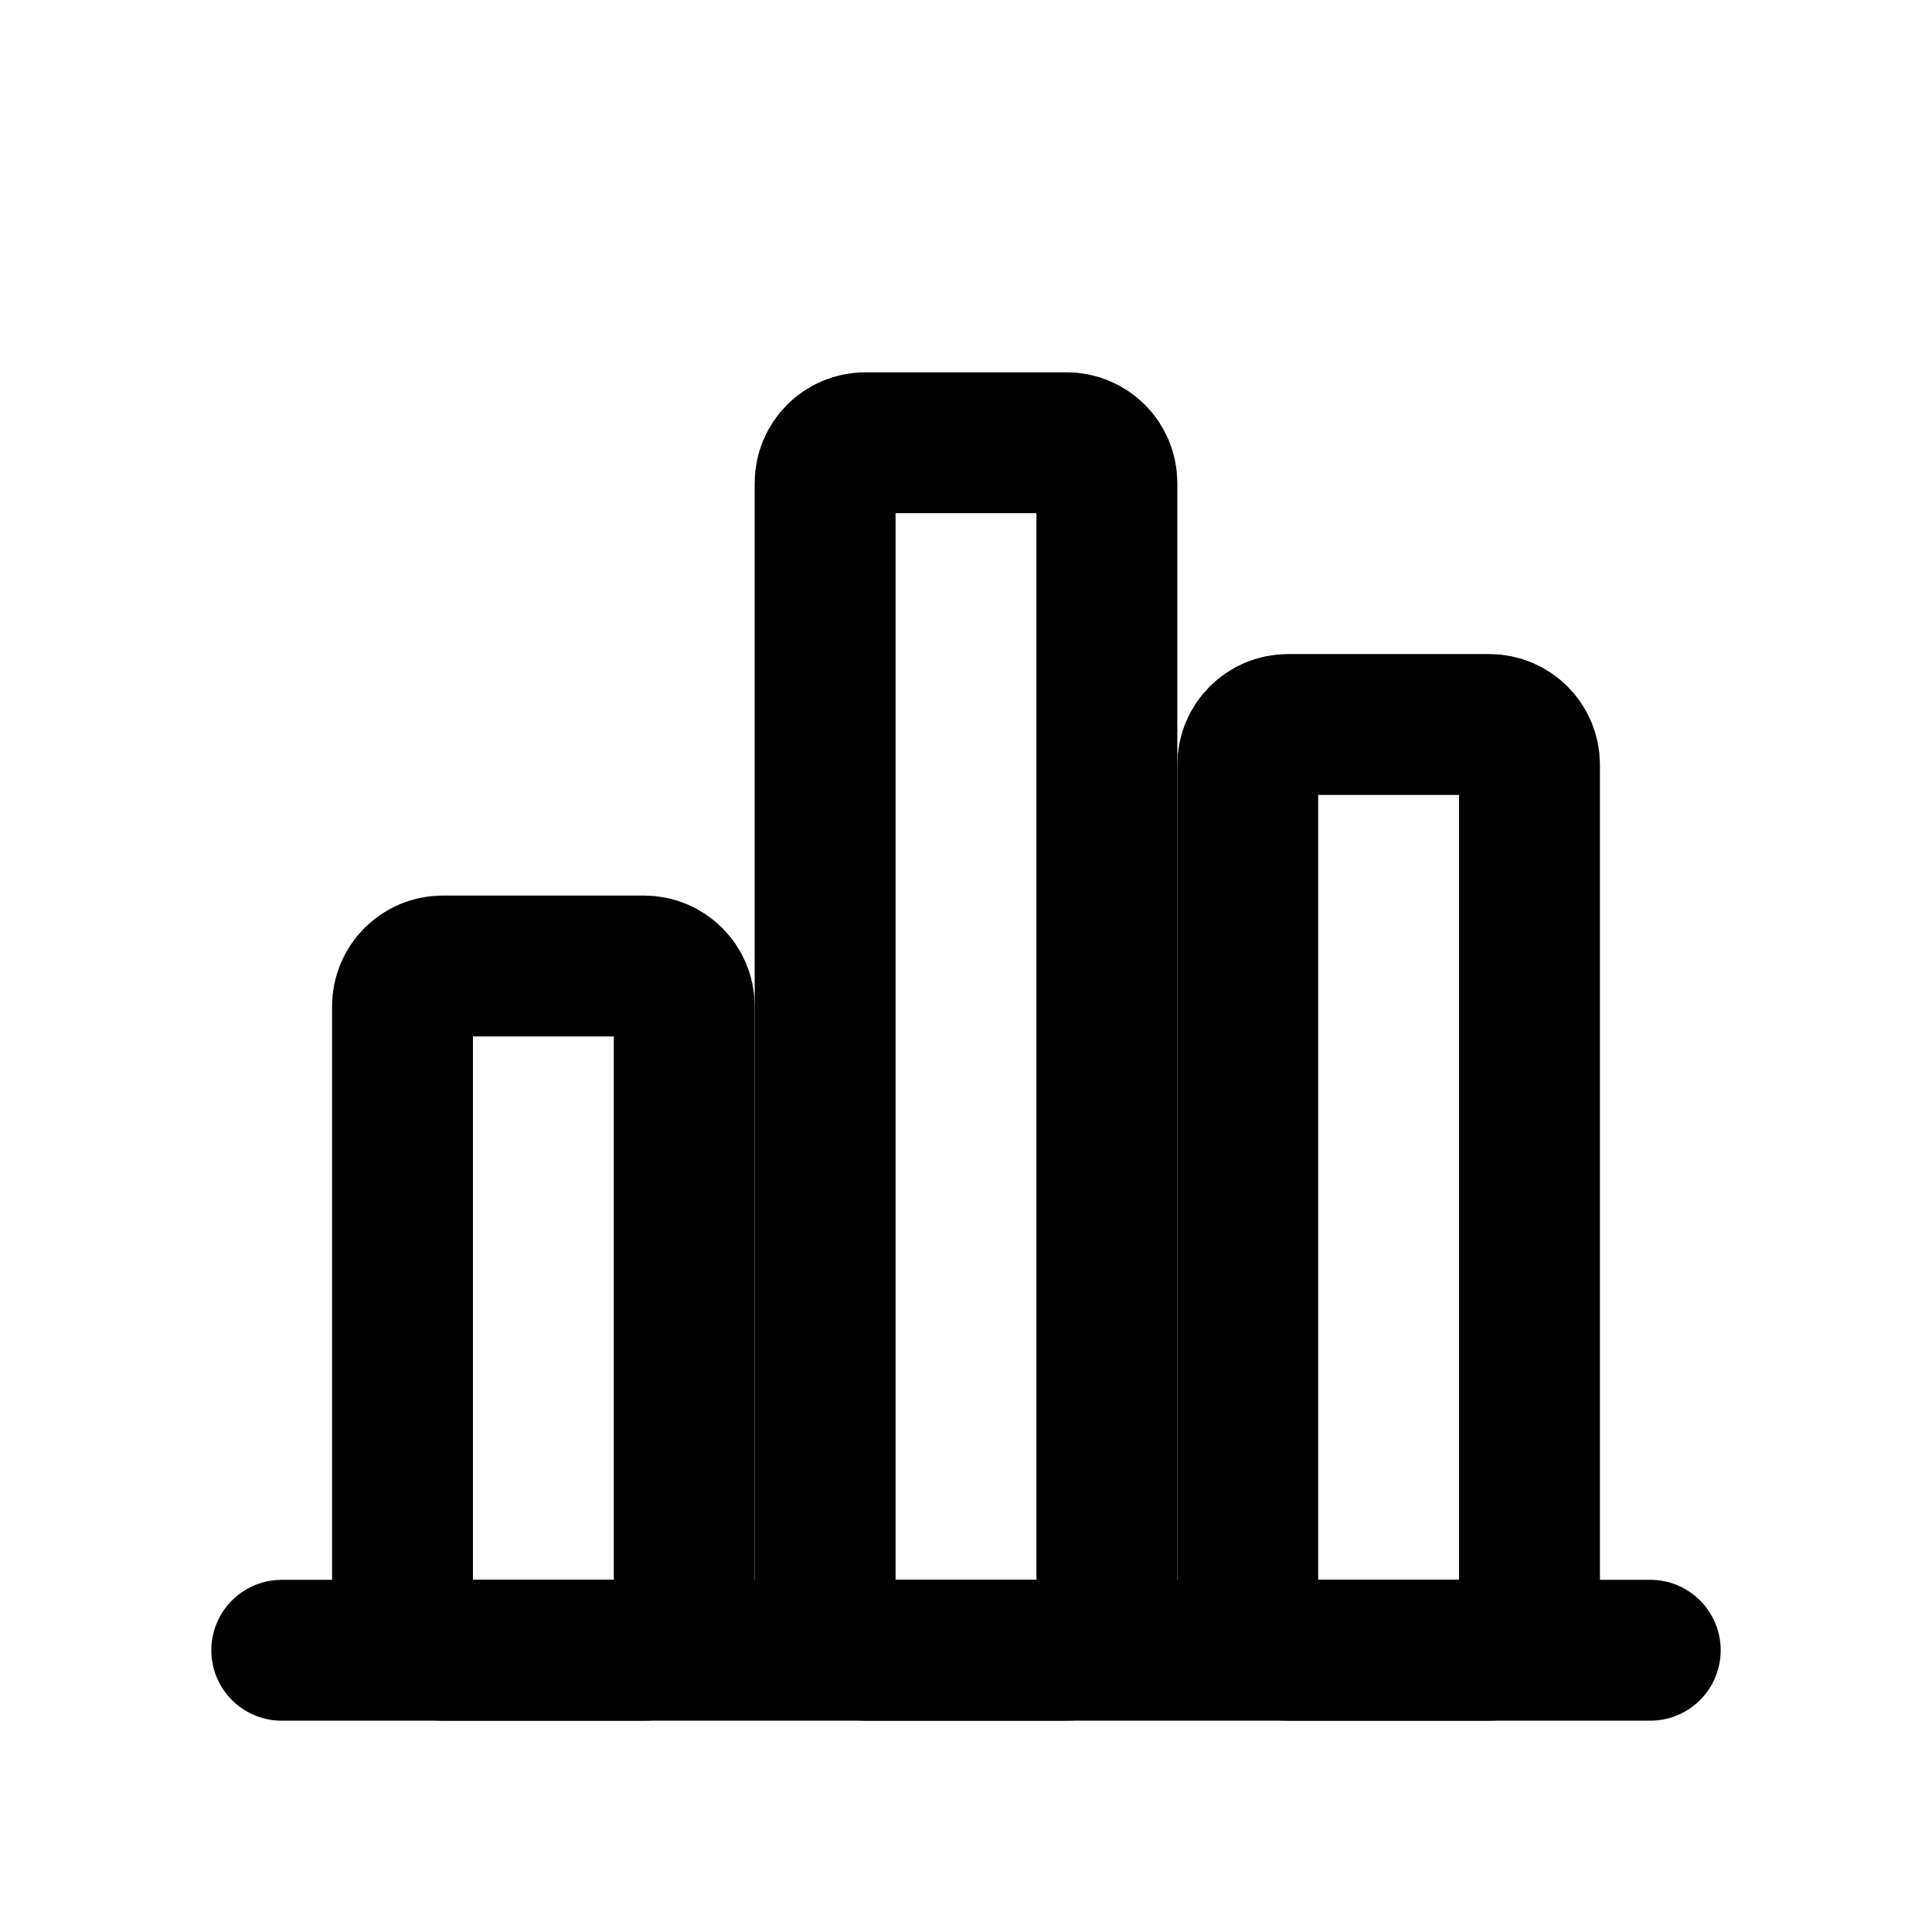
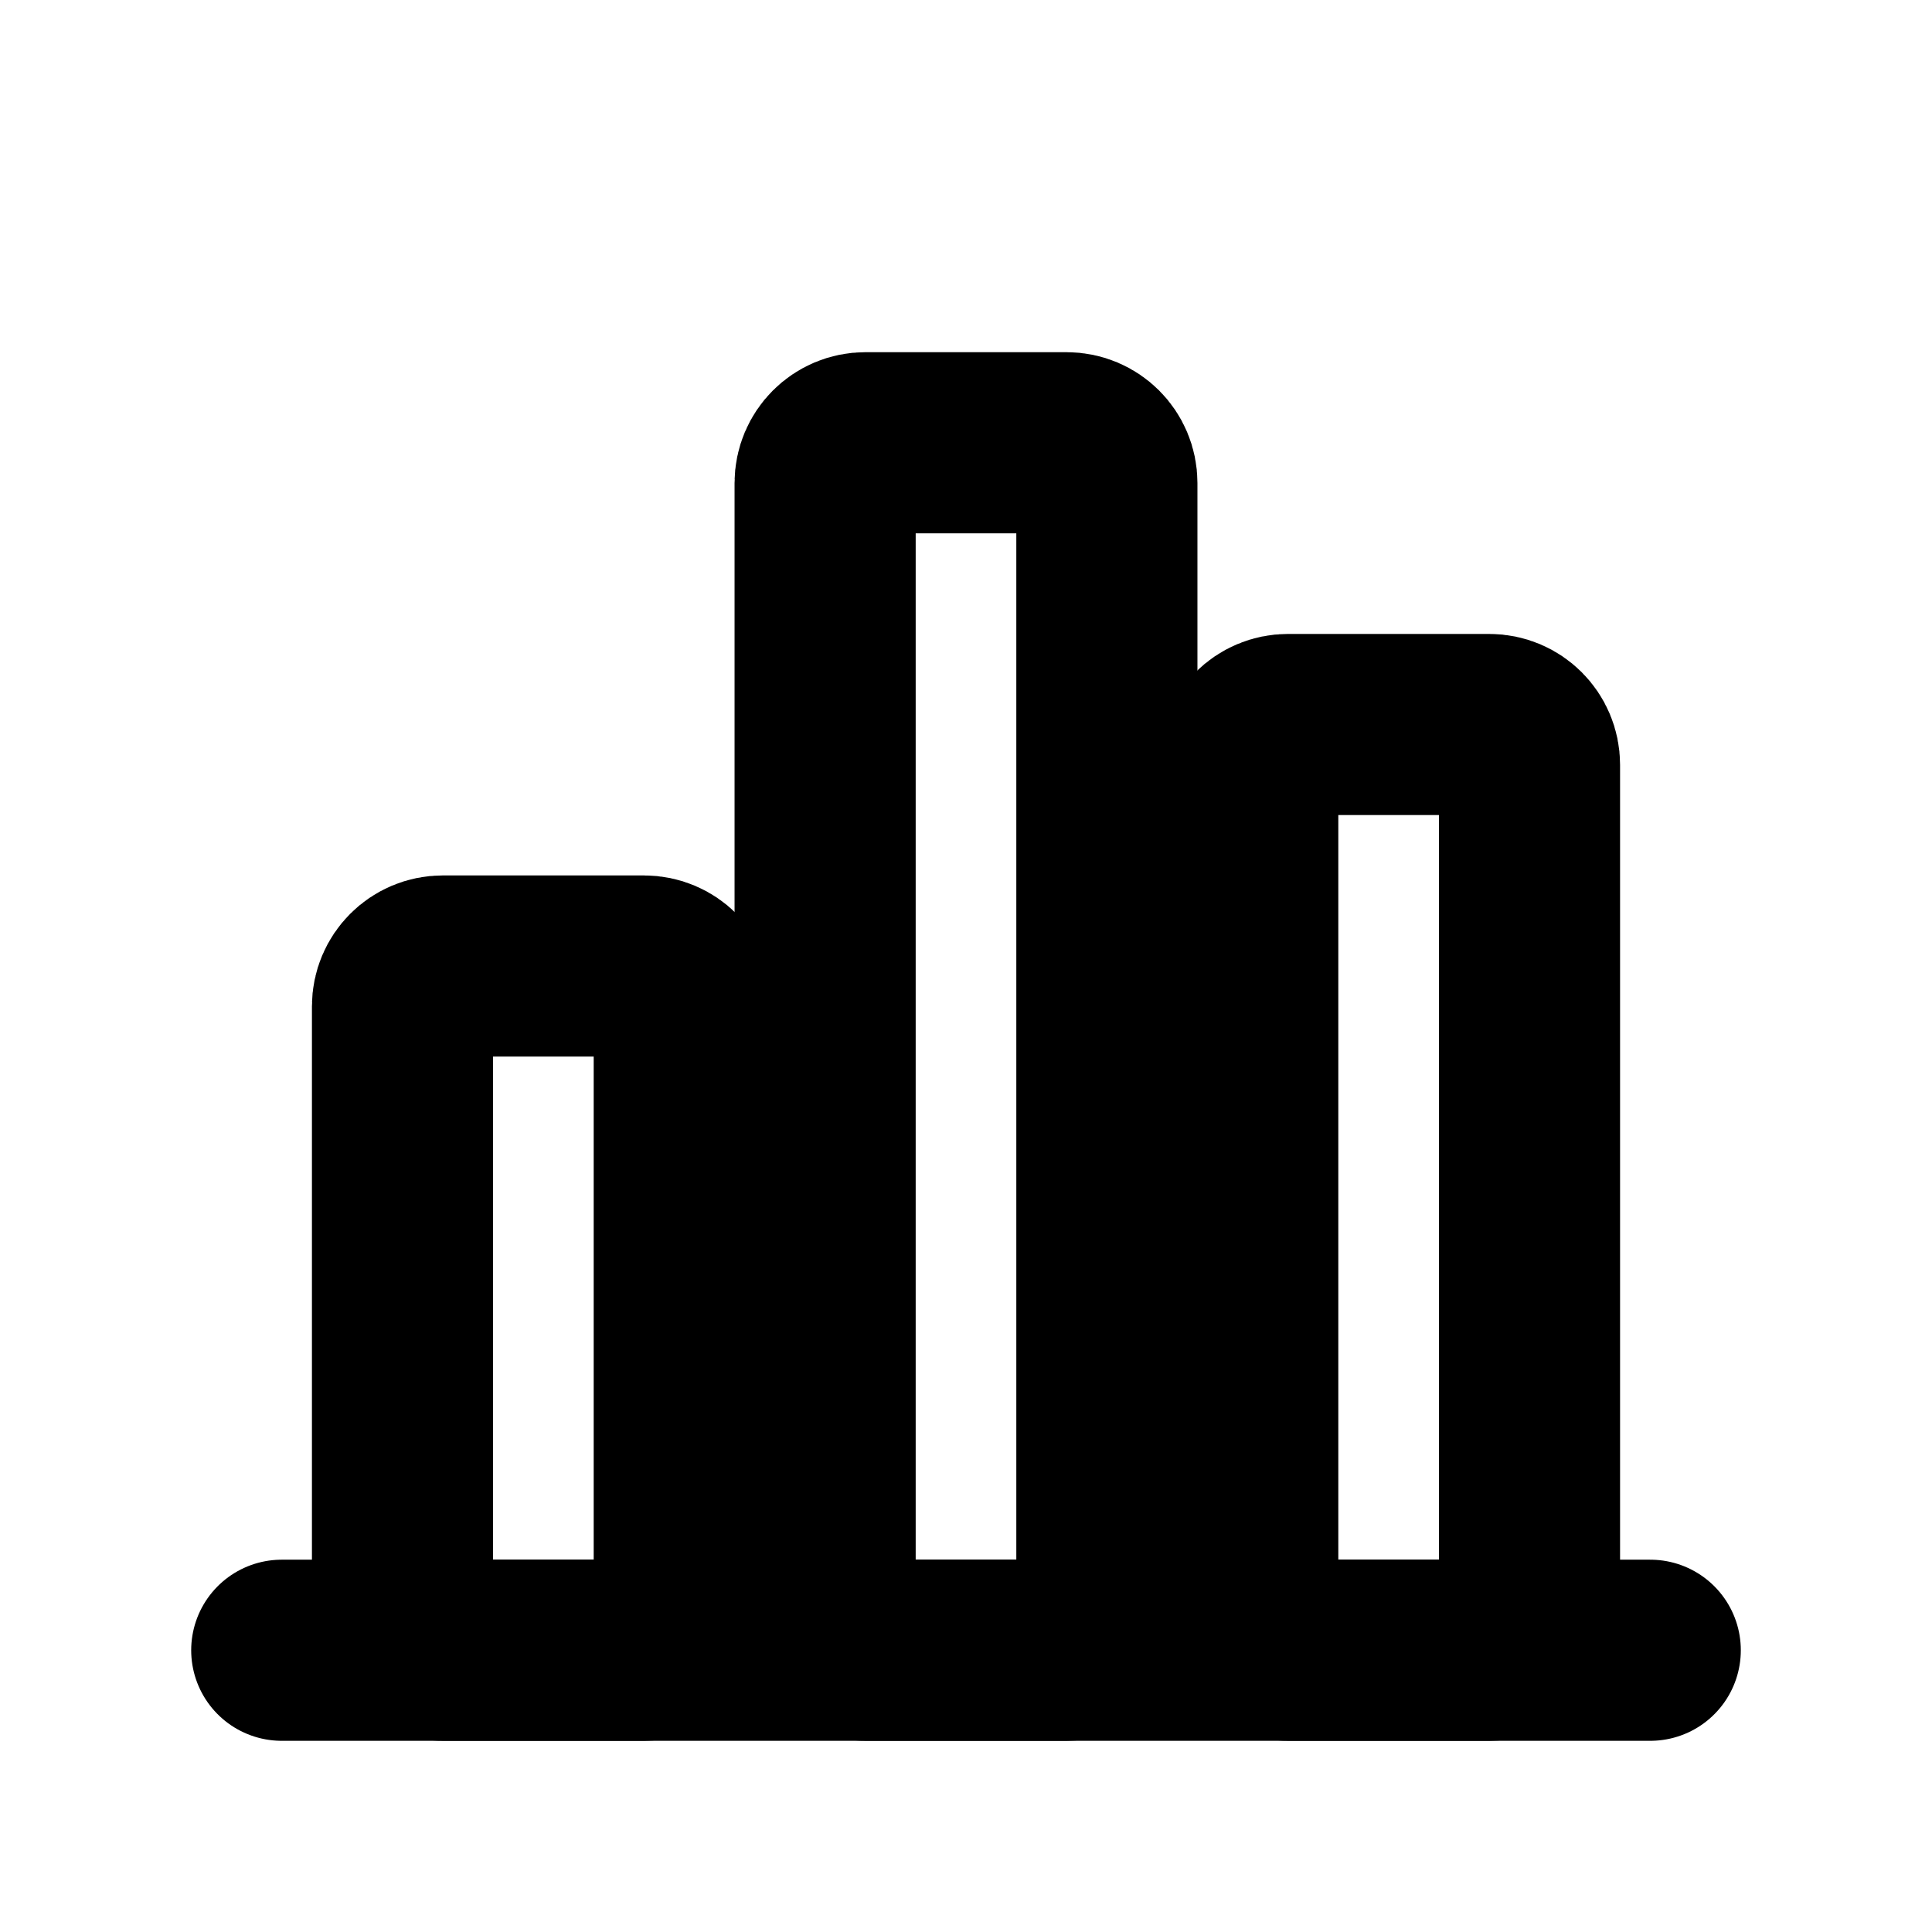
- <svg xmlns="http://www.w3.org/2000/svg" width="24" height="24" viewBox="0 0 24 24" fill="none" stroke="#000" stroke-width="1.75" stroke-linecap="round" stroke-linejoin="round">
+ <svg xmlns="http://www.w3.org/2000/svg" width="24" height="24" viewBox="0 0 24 24" fill="none" stroke="#000" stroke-width="2.25" stroke-linecap="round" stroke-linejoin="round">
  <path d="M3.500 20.500h17" />
  <rect x="5" y="12" width="3.5" height="8.5" rx="0.5" />
  <rect x="10.25" y="5.5" width="3.5" height="15" rx="0.5" />
  <rect x="15.5" y="9" width="3.5" height="11.5" rx="0.5" />
</svg>
